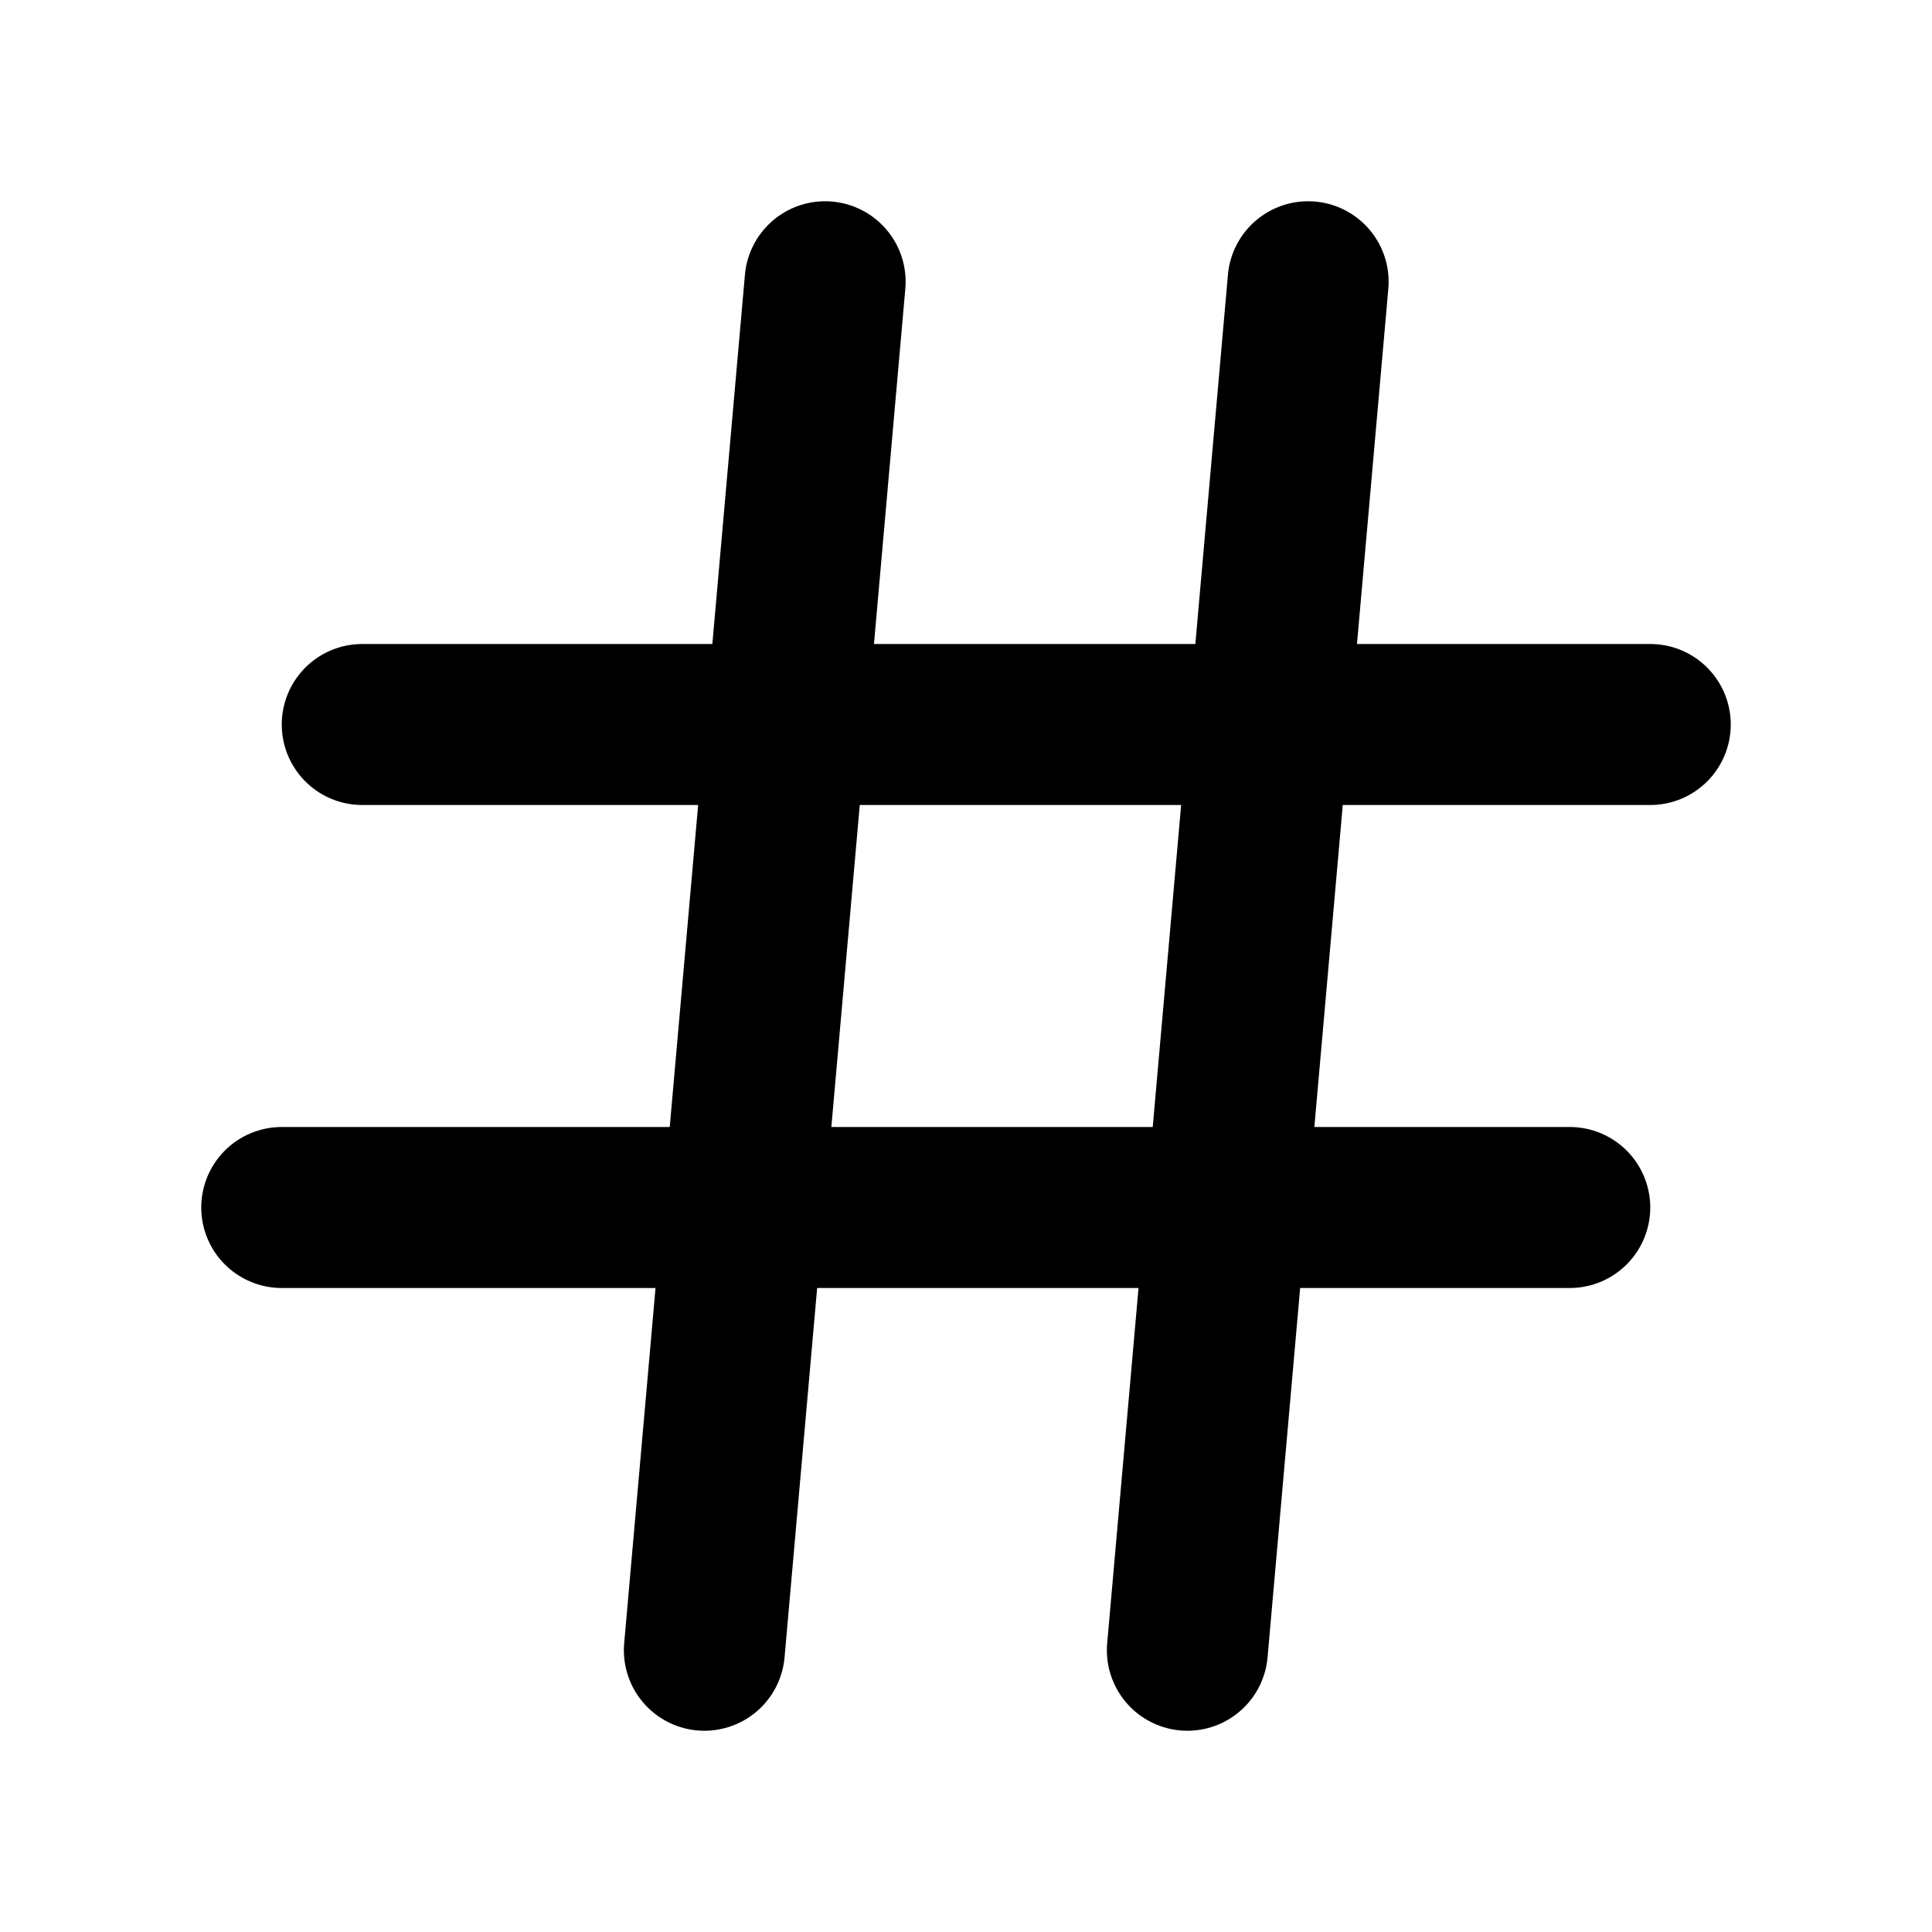
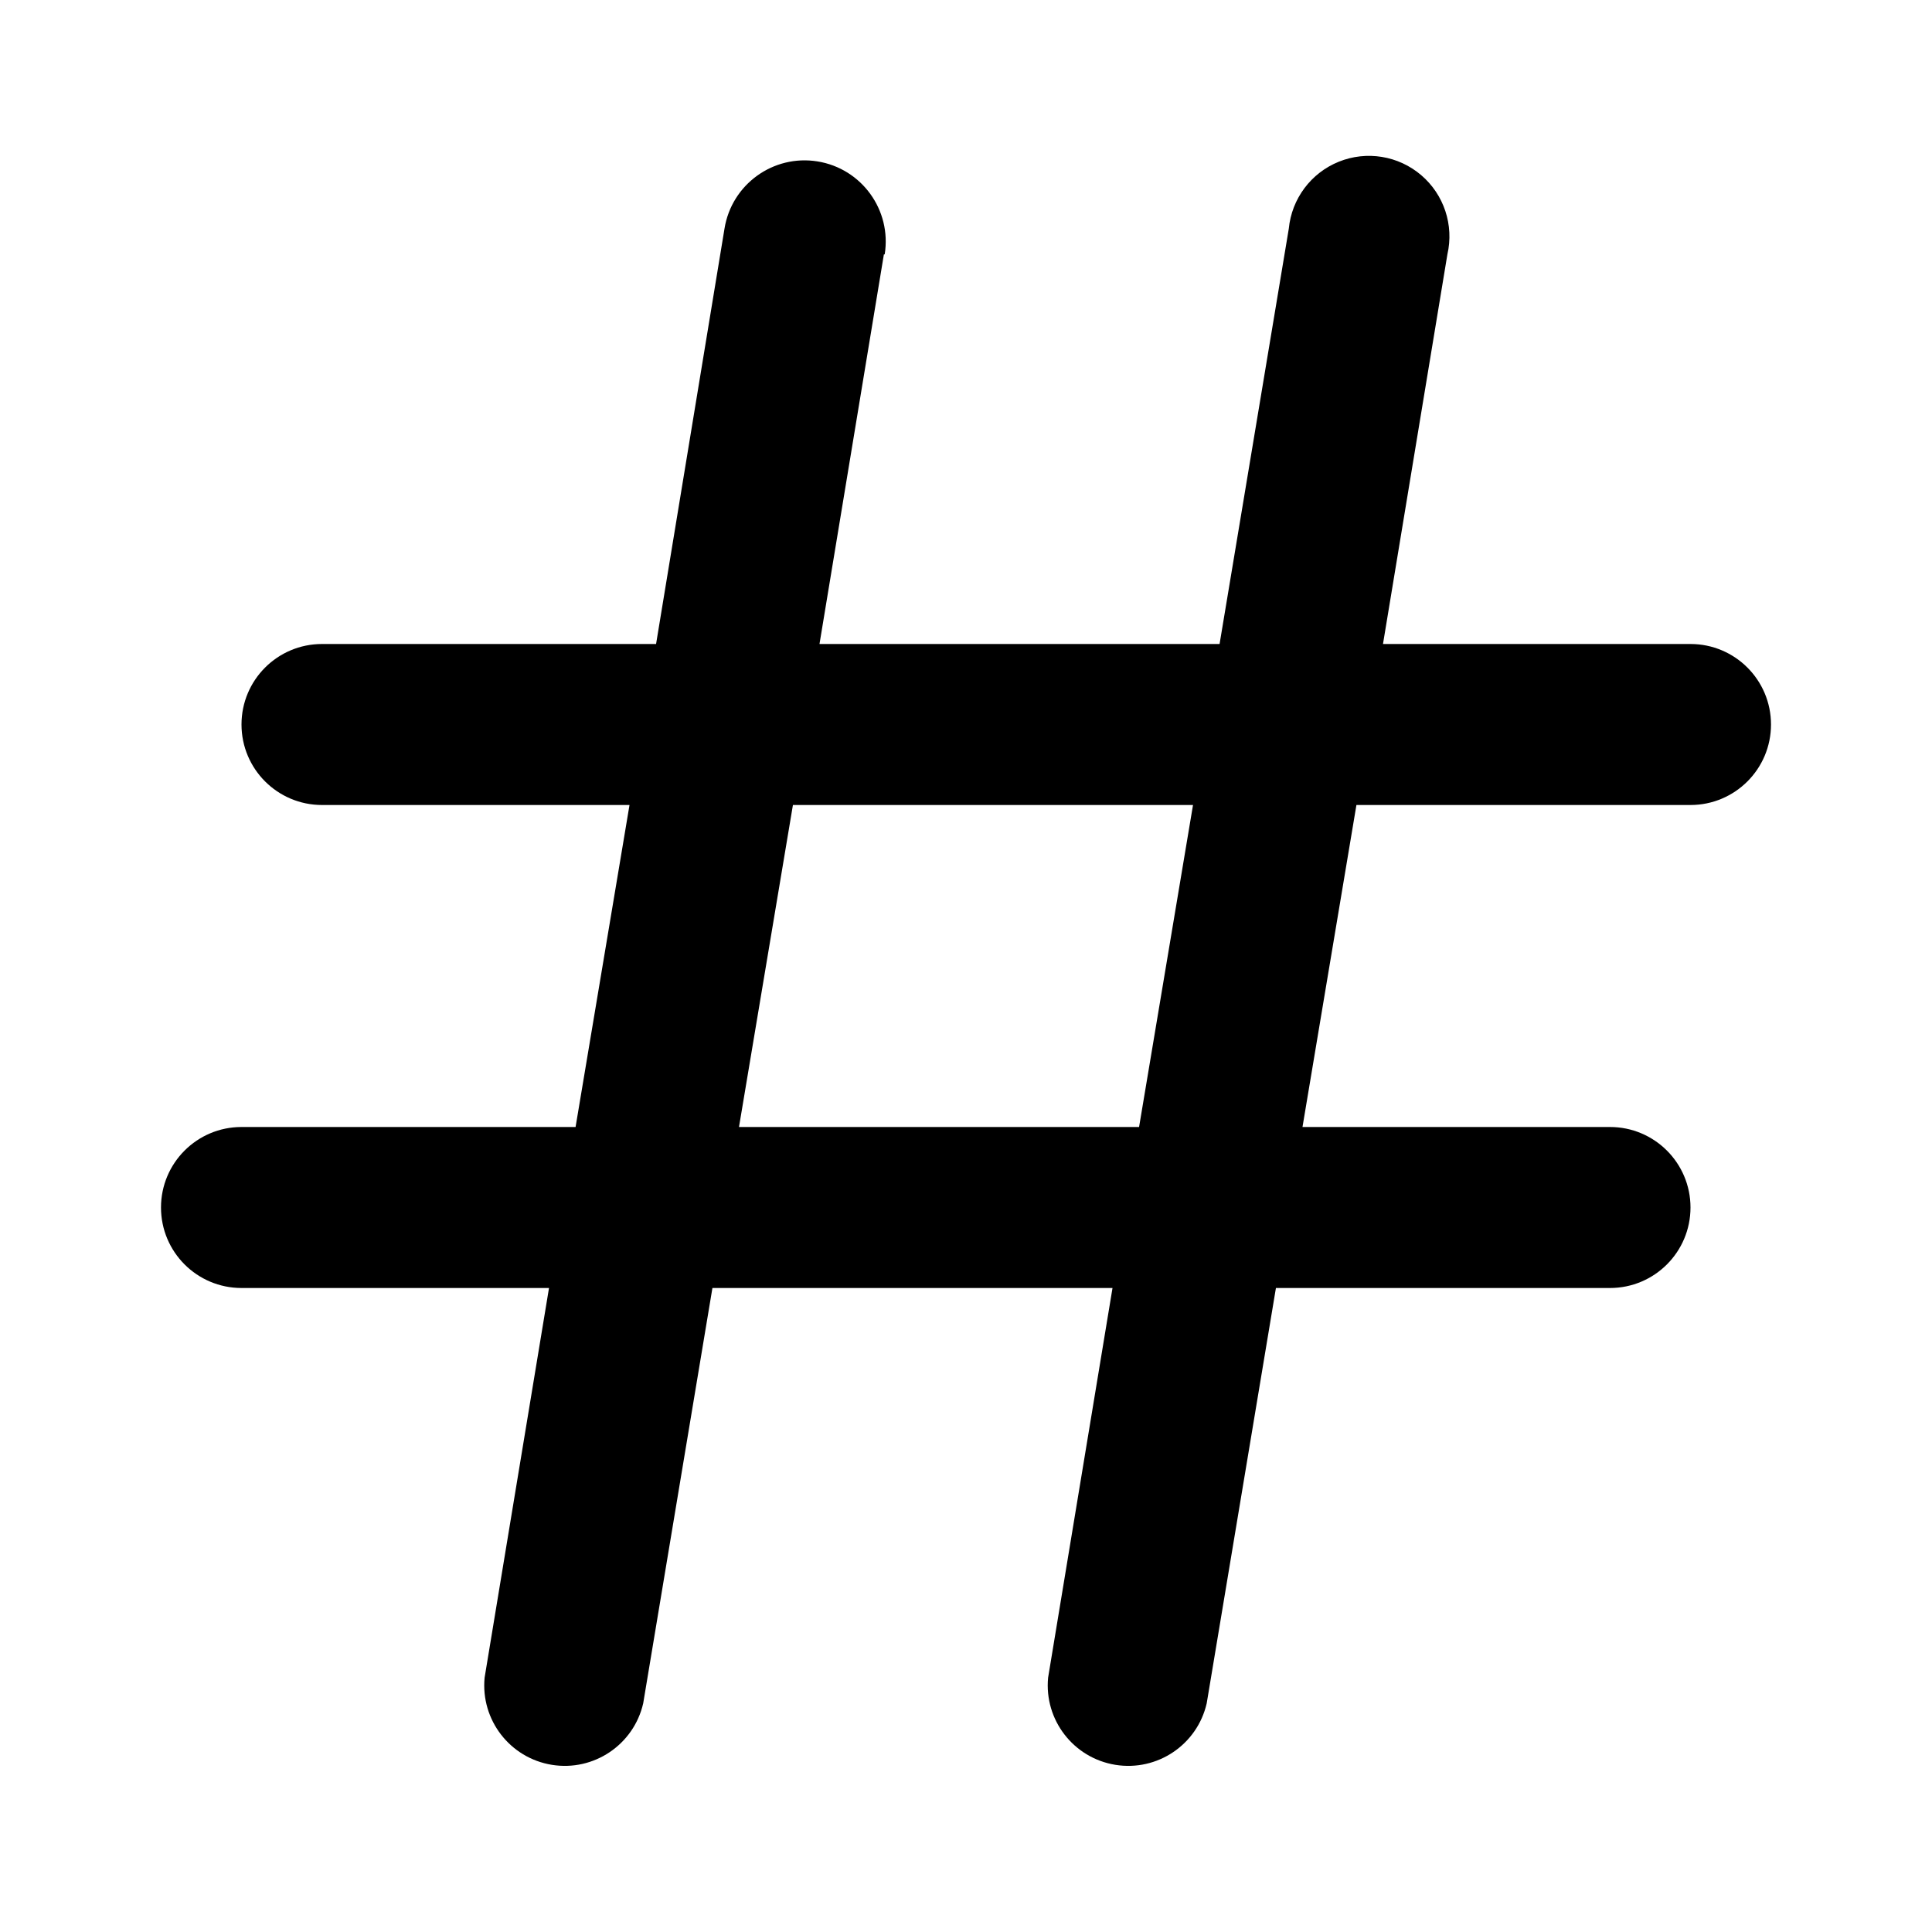
- <svg xmlns="http://www.w3.org/2000/svg" width="24" height="24" viewBox="0 0 24 24">
-   <path fill="none" stroke="currentColor" stroke-linecap="round" stroke-width="2" d="M4.5 9h16m-17 6h16M10.25 3.5l-1.5 17m7.5-17-1.5 17" />
+ <svg xmlns="http://www.w3.org/2000/svg" width="24" height="24" fill="none" viewBox="0 0 24 24">
+   <path fill="currentColor" d="M10.99 3.16A1 1 0 1 0 9 2.84L8.15 8H4a1 1 0 0 0 0 2h3.82l-.67 4H3a1 1 0 1 0 0 2h3.82l-.8 4.84a1 1 0 0 0 1.97.32L8.85 16h4.97l-.8 4.84a1 1 0 0 0 1.97.32l.86-5.16H20a1 1 0 1 0 0-2h-3.82l.67-4H21a1 1 0 1 0 0-2h-3.82l.8-4.84a1 1 0 1 0-1.97-.32L15.15 8h-4.97l.8-4.84ZM14.15 14l.67-4H9.85l-.67 4h4.97Z" fill-rule="evenodd" clip-rule="evenodd" />
</svg>
